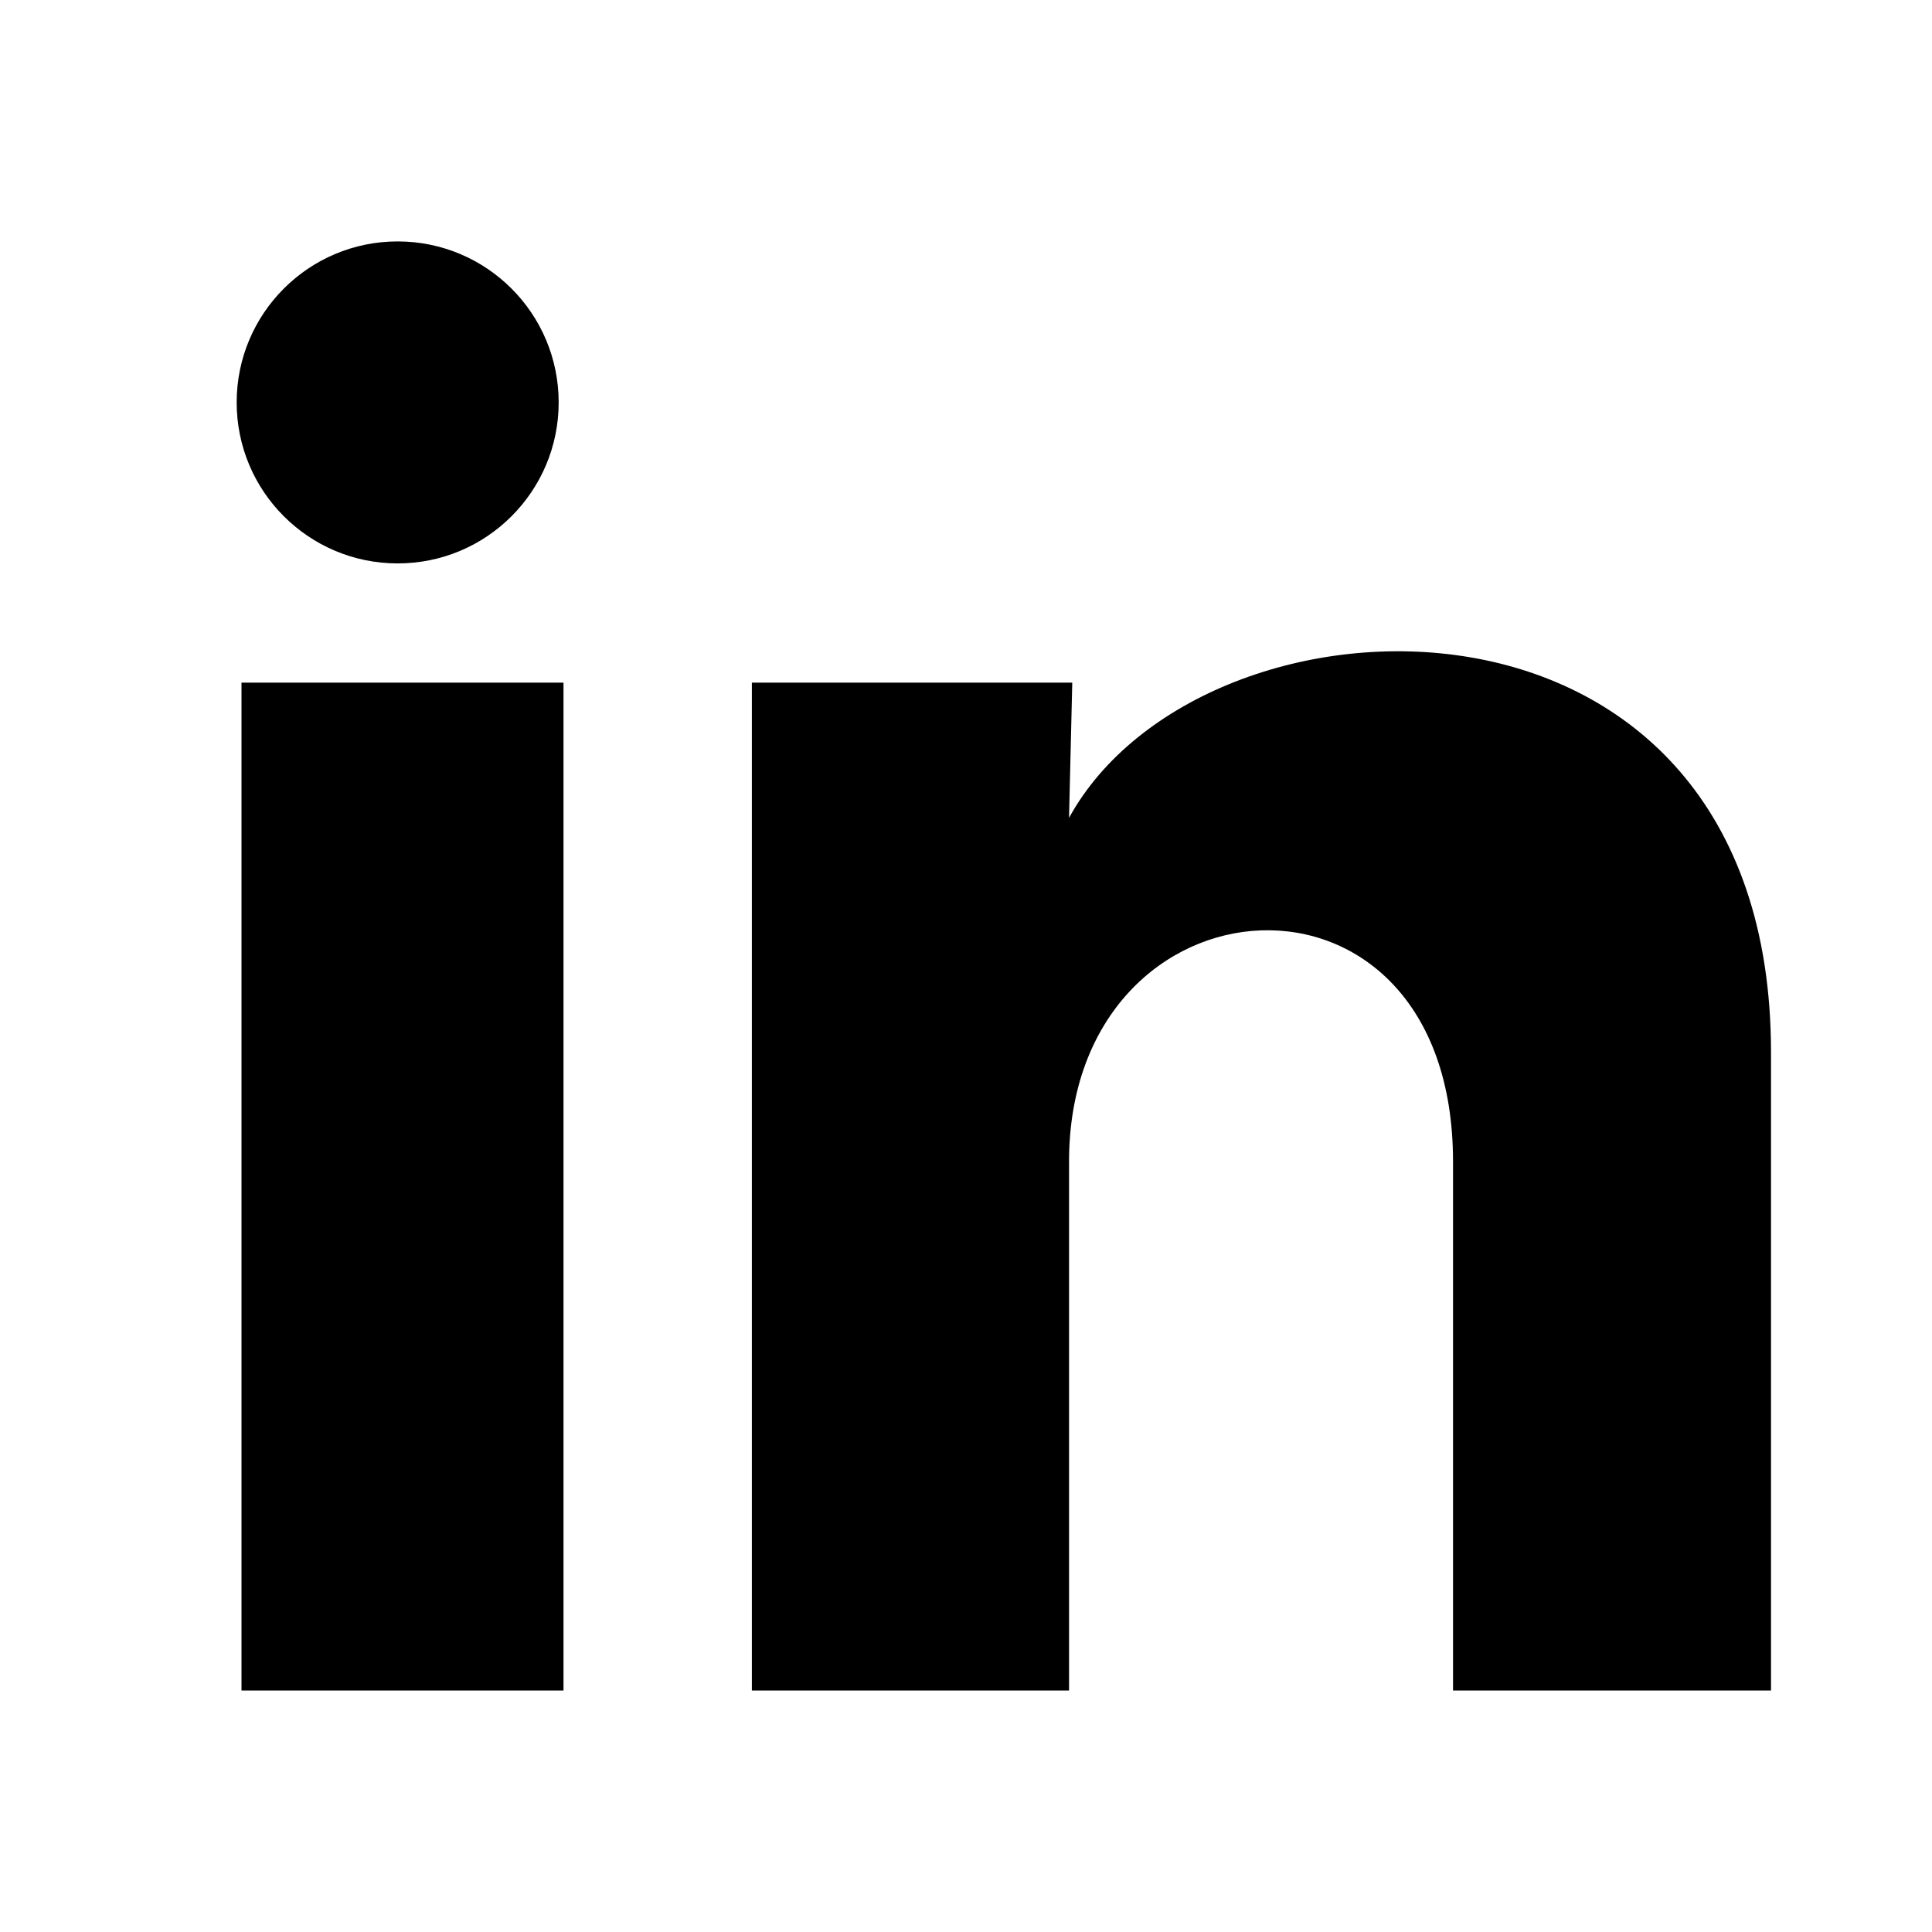
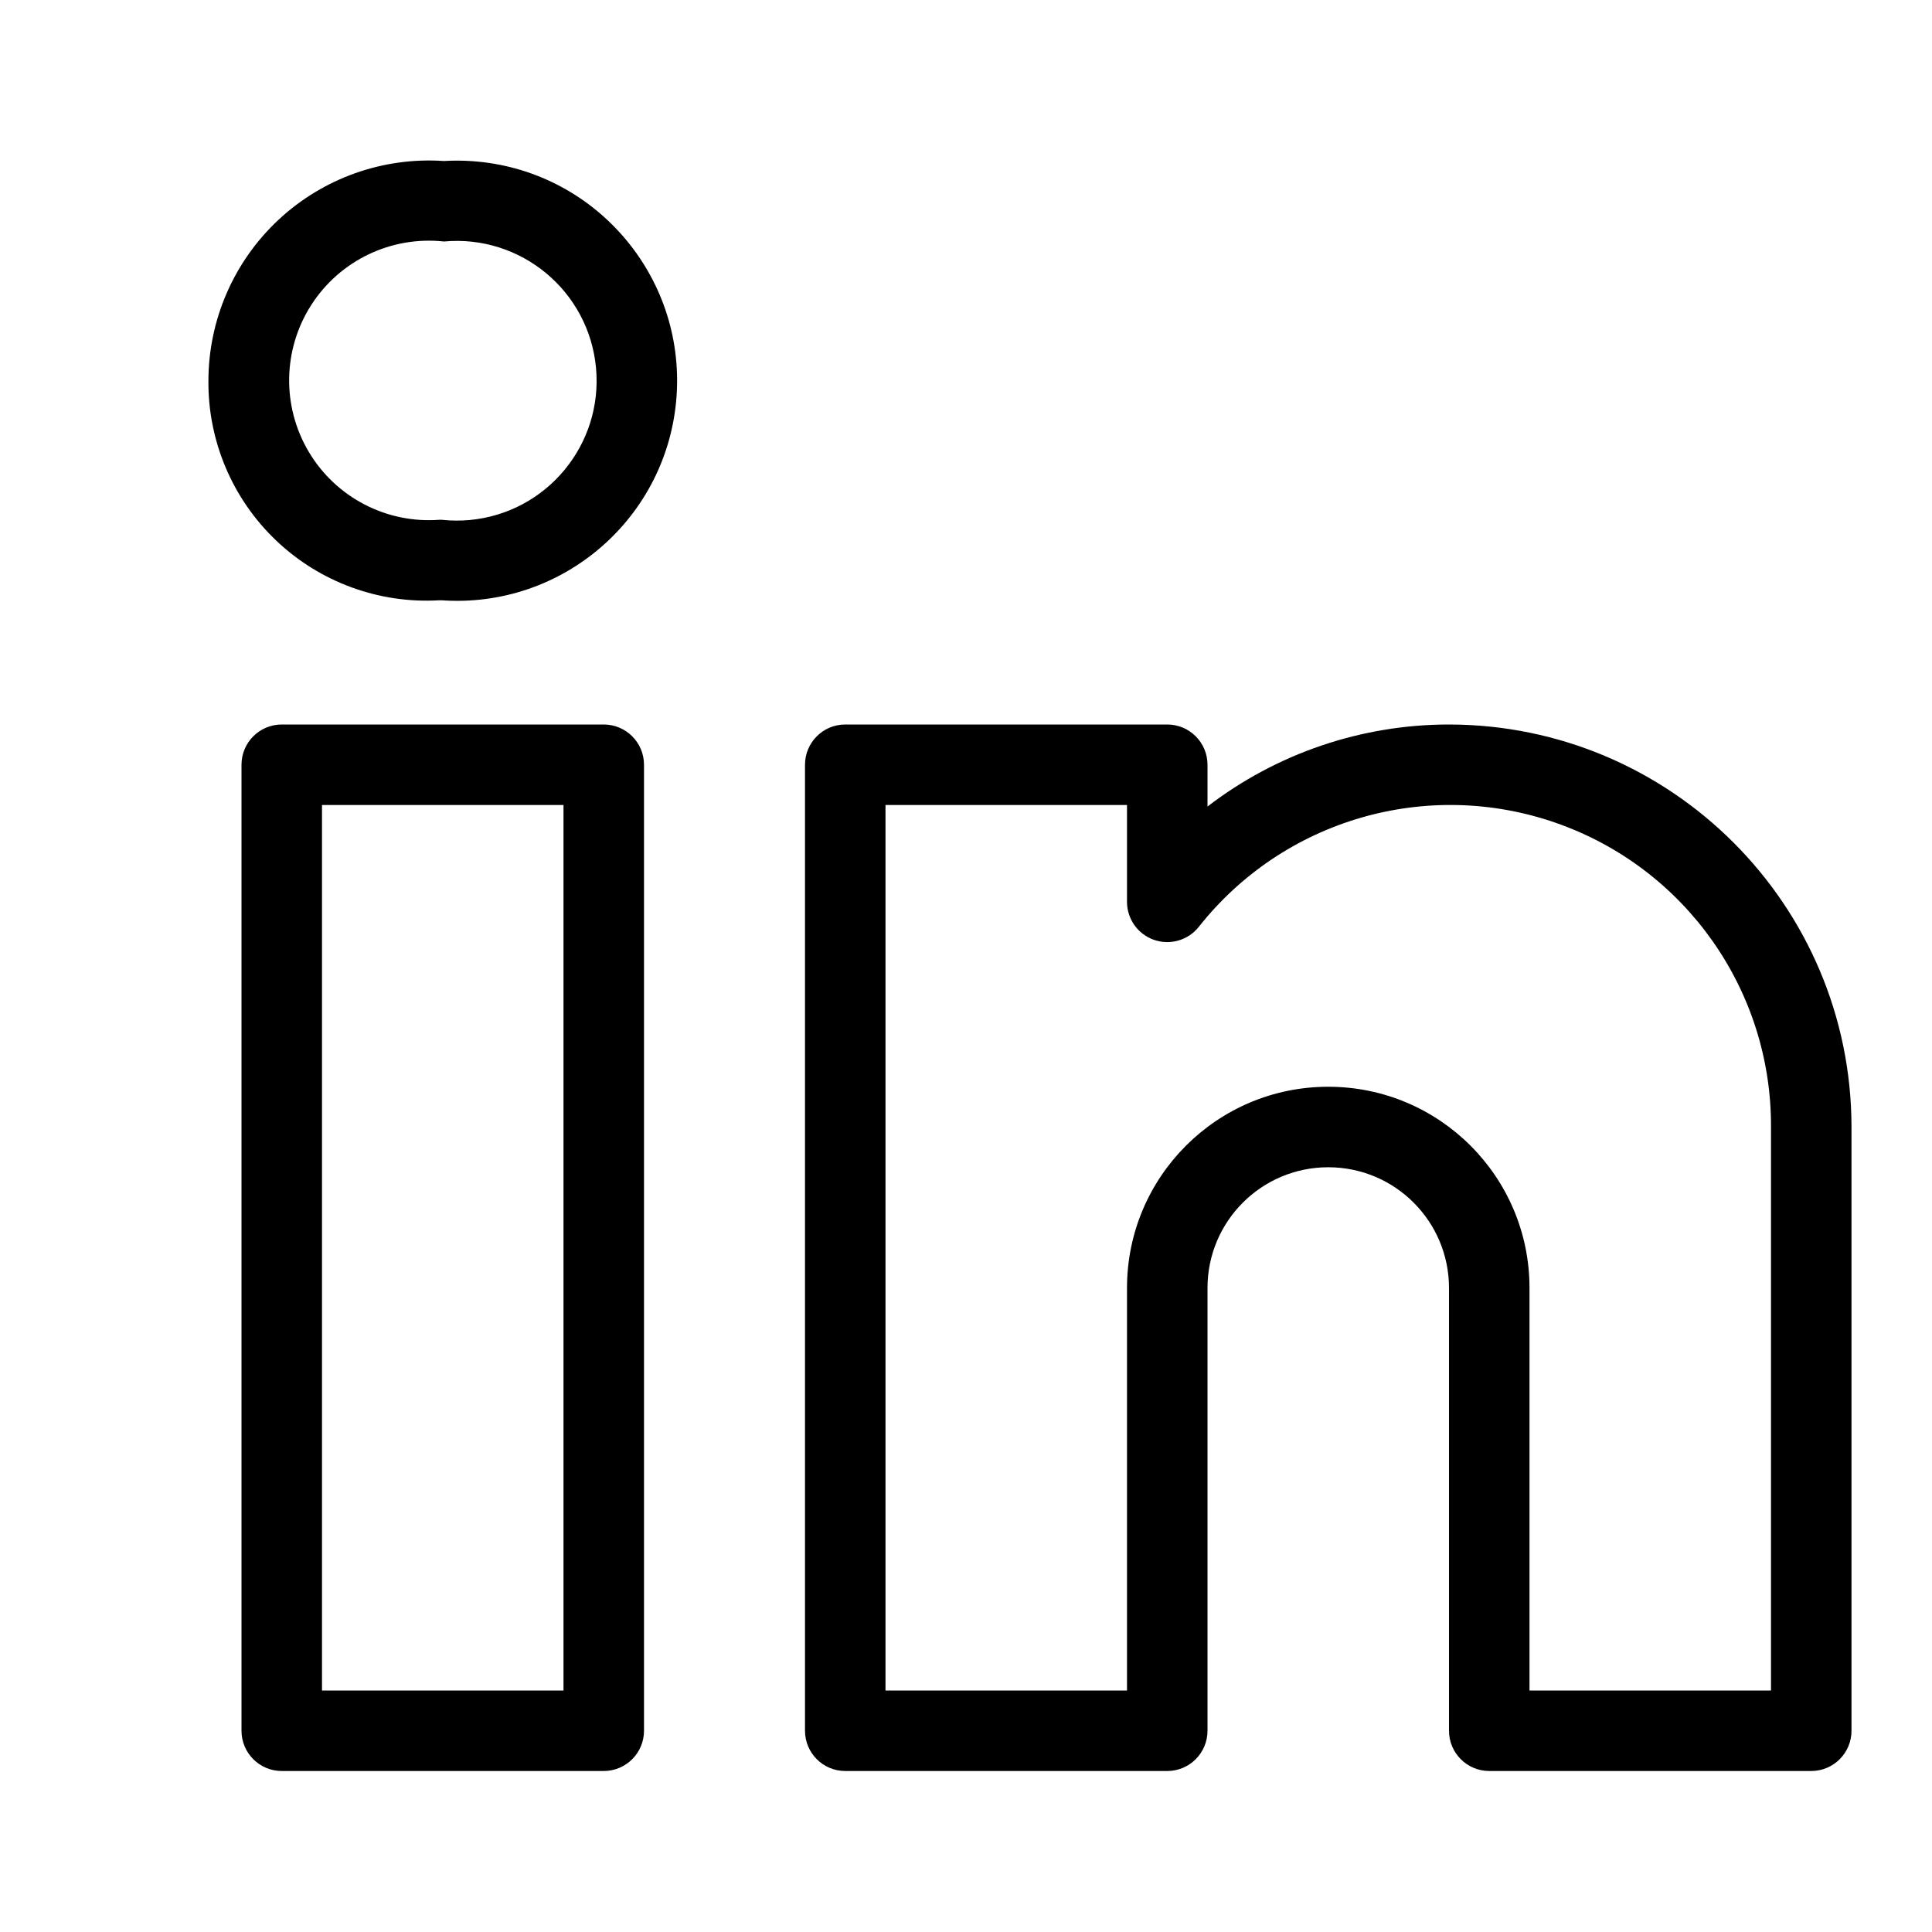
<svg xmlns="http://www.w3.org/2000/svg" aria-hidden="true" role="img" preserveAspectRatio="xMidYMid meet" viewBox="0 0 24 24">
-   <path fill="currentColor" d="M6.94 5a2 2 0 1 1-4-.002a2 2 0 0 1 4 .002zM7 8.48H3V21h4V8.48zm6.32 0H9.34V21h3.94v-6.57c0-3.66 4.77-4 4.77 0V21H22v-7.93c0-6.17-7.06-5.94-8.72-2.91l.04-1.68z">
+   <path fill="currentColor" d="M7.5 9h-4a.5.5 0 0 0-.5.5v12a.5.5 0 0 0 .5.5h4a.5.5 0 0 0 .5-.5v-12a.5.5 0 0 0-.5-.5zM7 21H4V10h3v11zM18 9c-1.085 0-2.14.358-3 1.019V9.5a.5.5 0 0 0-.5-.5h-4a.5.5 0 0 0-.5.5v12a.5.5 0 0 0 .5.5h4a.5.5 0 0 0 .5-.5V16a1.5 1.5 0 1 1 3 0v5.5a.5.5 0 0 0 .5.5h4a.5.5 0 0 0 .5-.5V14a5.006 5.006 0 0 0-5-5zm4 12h-3v-5a2.5 2.5 0 1 0-5 0v5h-3V10h3v1.203a.5.5 0 0 0 .89.313A3.983 3.983 0 0 1 22 14v7zM5.868 2.002A2.73 2.73 0 0 0 5.515 2a2.74 2.74 0 0 0-2.926 2.729a2.71 2.71 0 0 0 2.869 2.728h.028a2.734 2.734 0 1 0 .382-5.455zM5.833 6.46a1.75 1.75 0 0 1-.347-.003h-.028A1.736 1.736 0 1 1 5.515 3a1.737 1.737 0 0 1 .318 3.46z">
    </path>
</svg>
